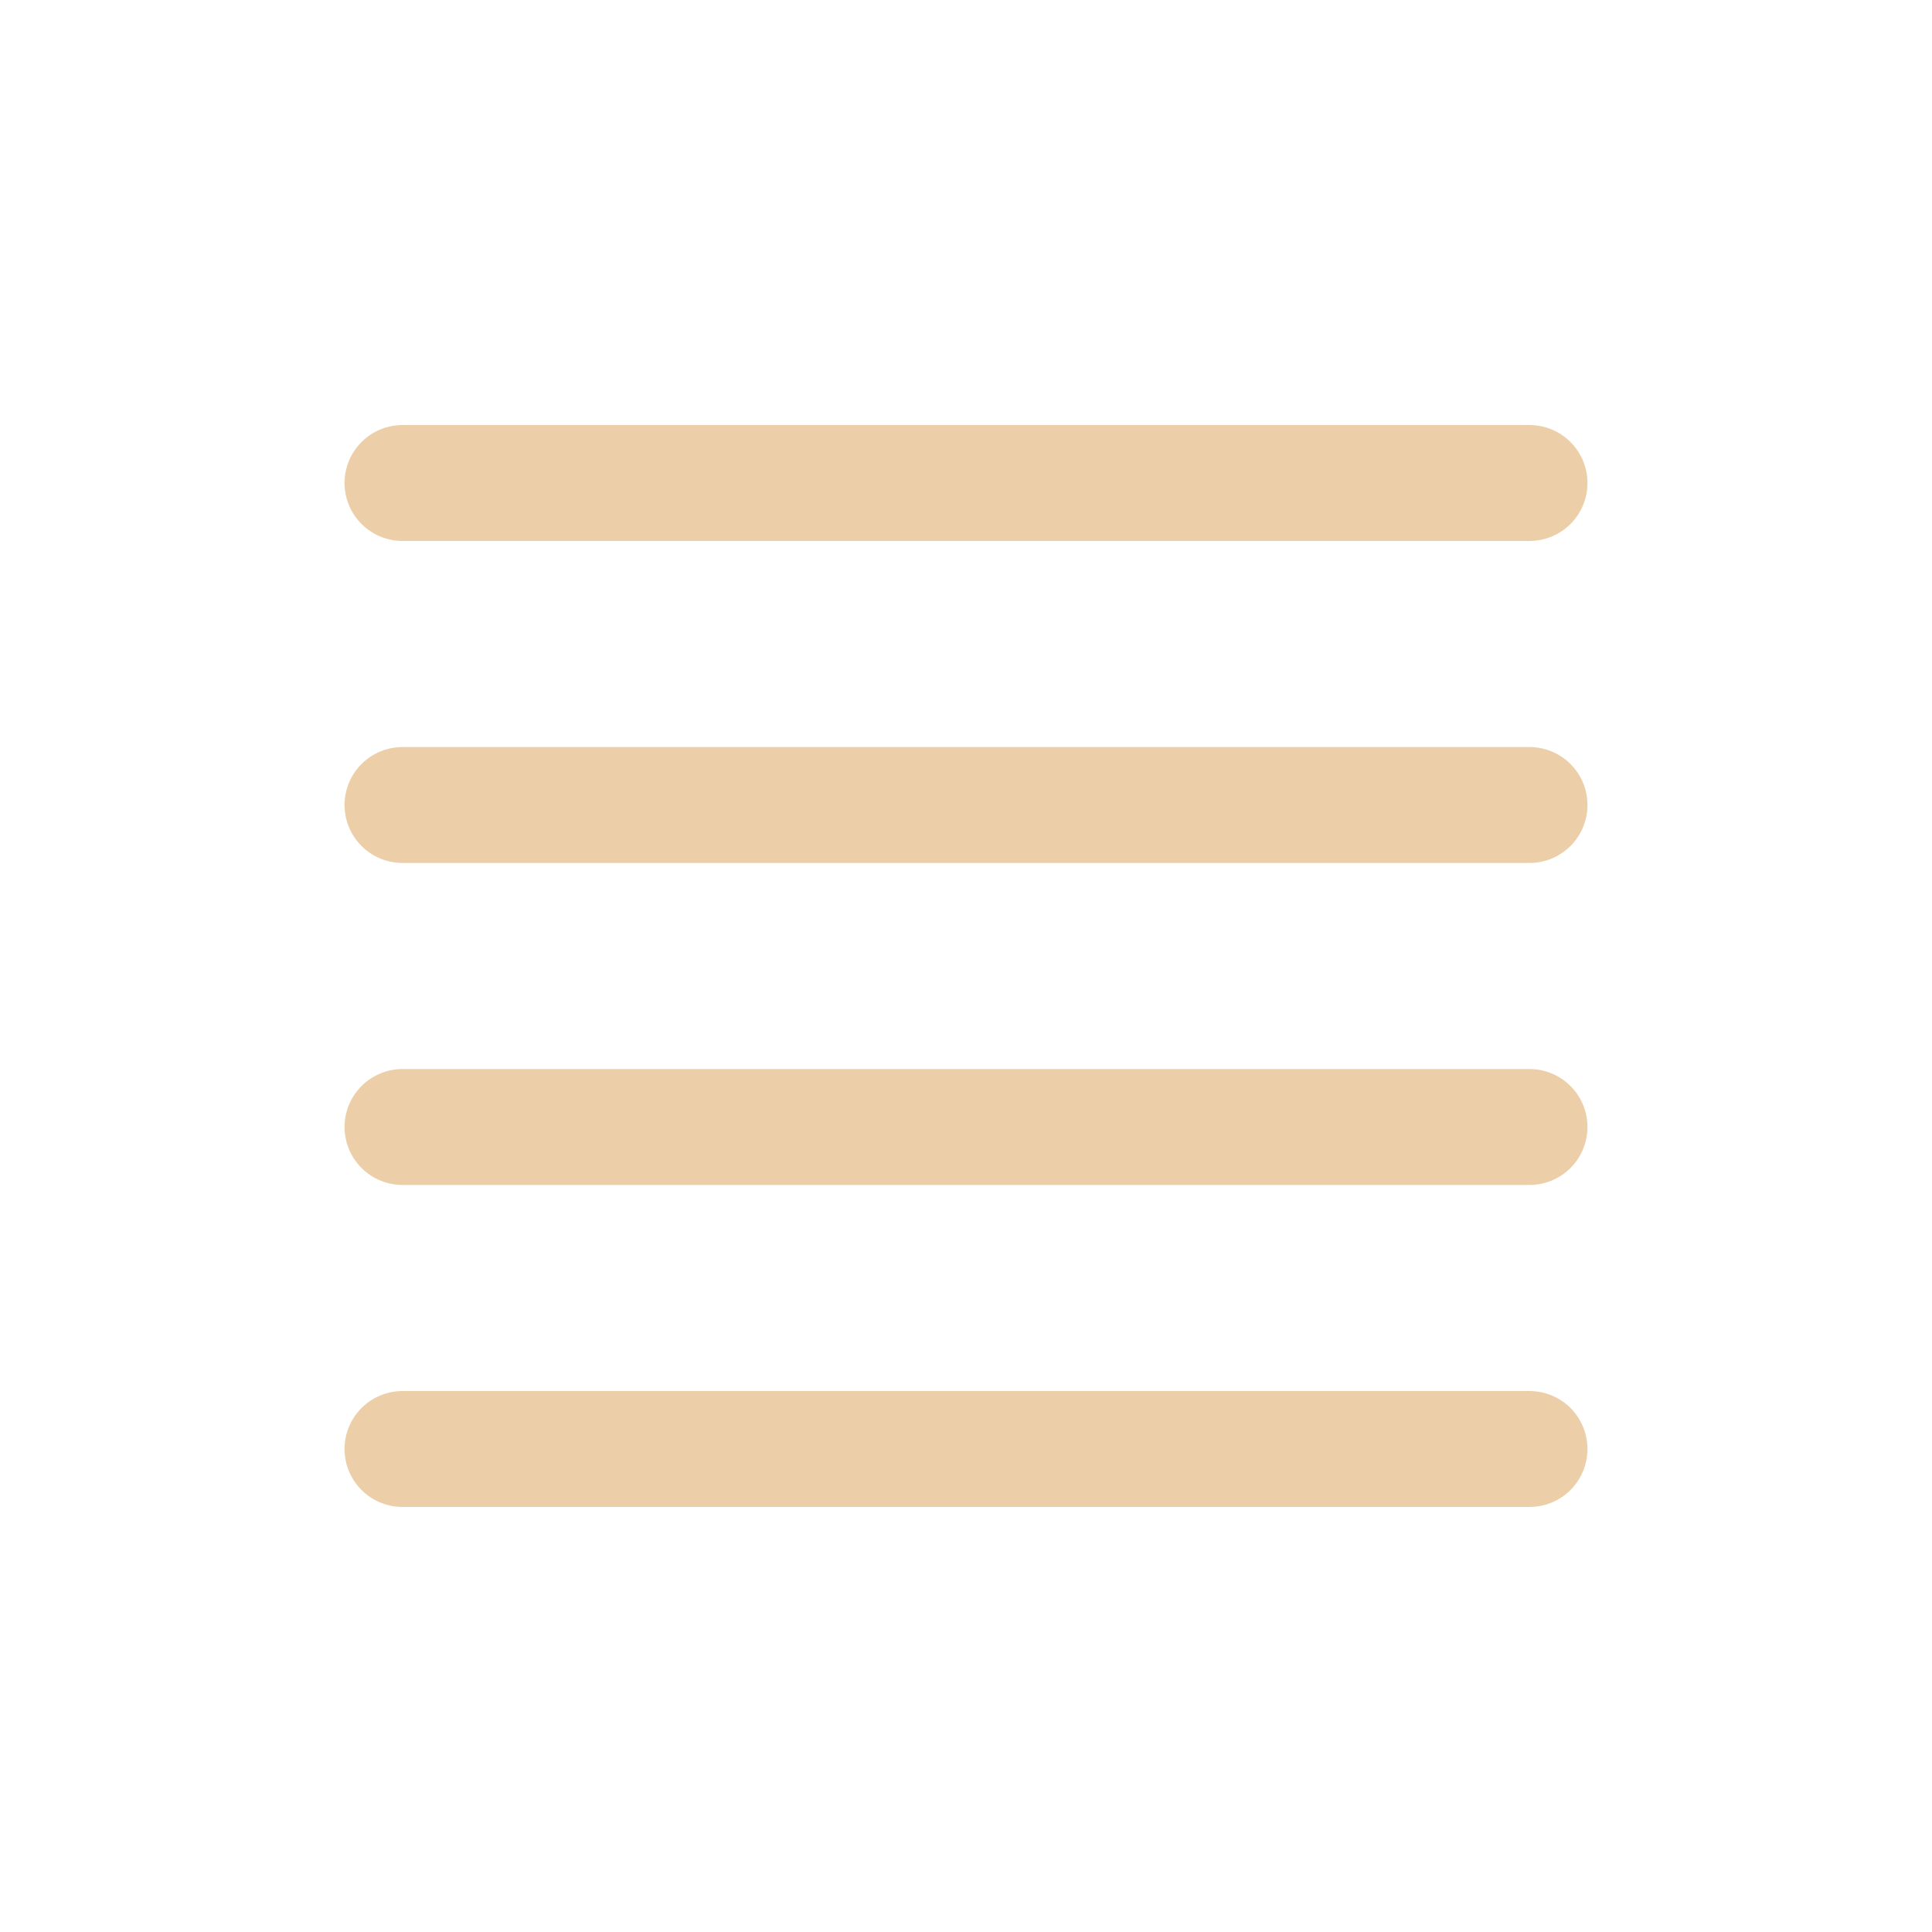
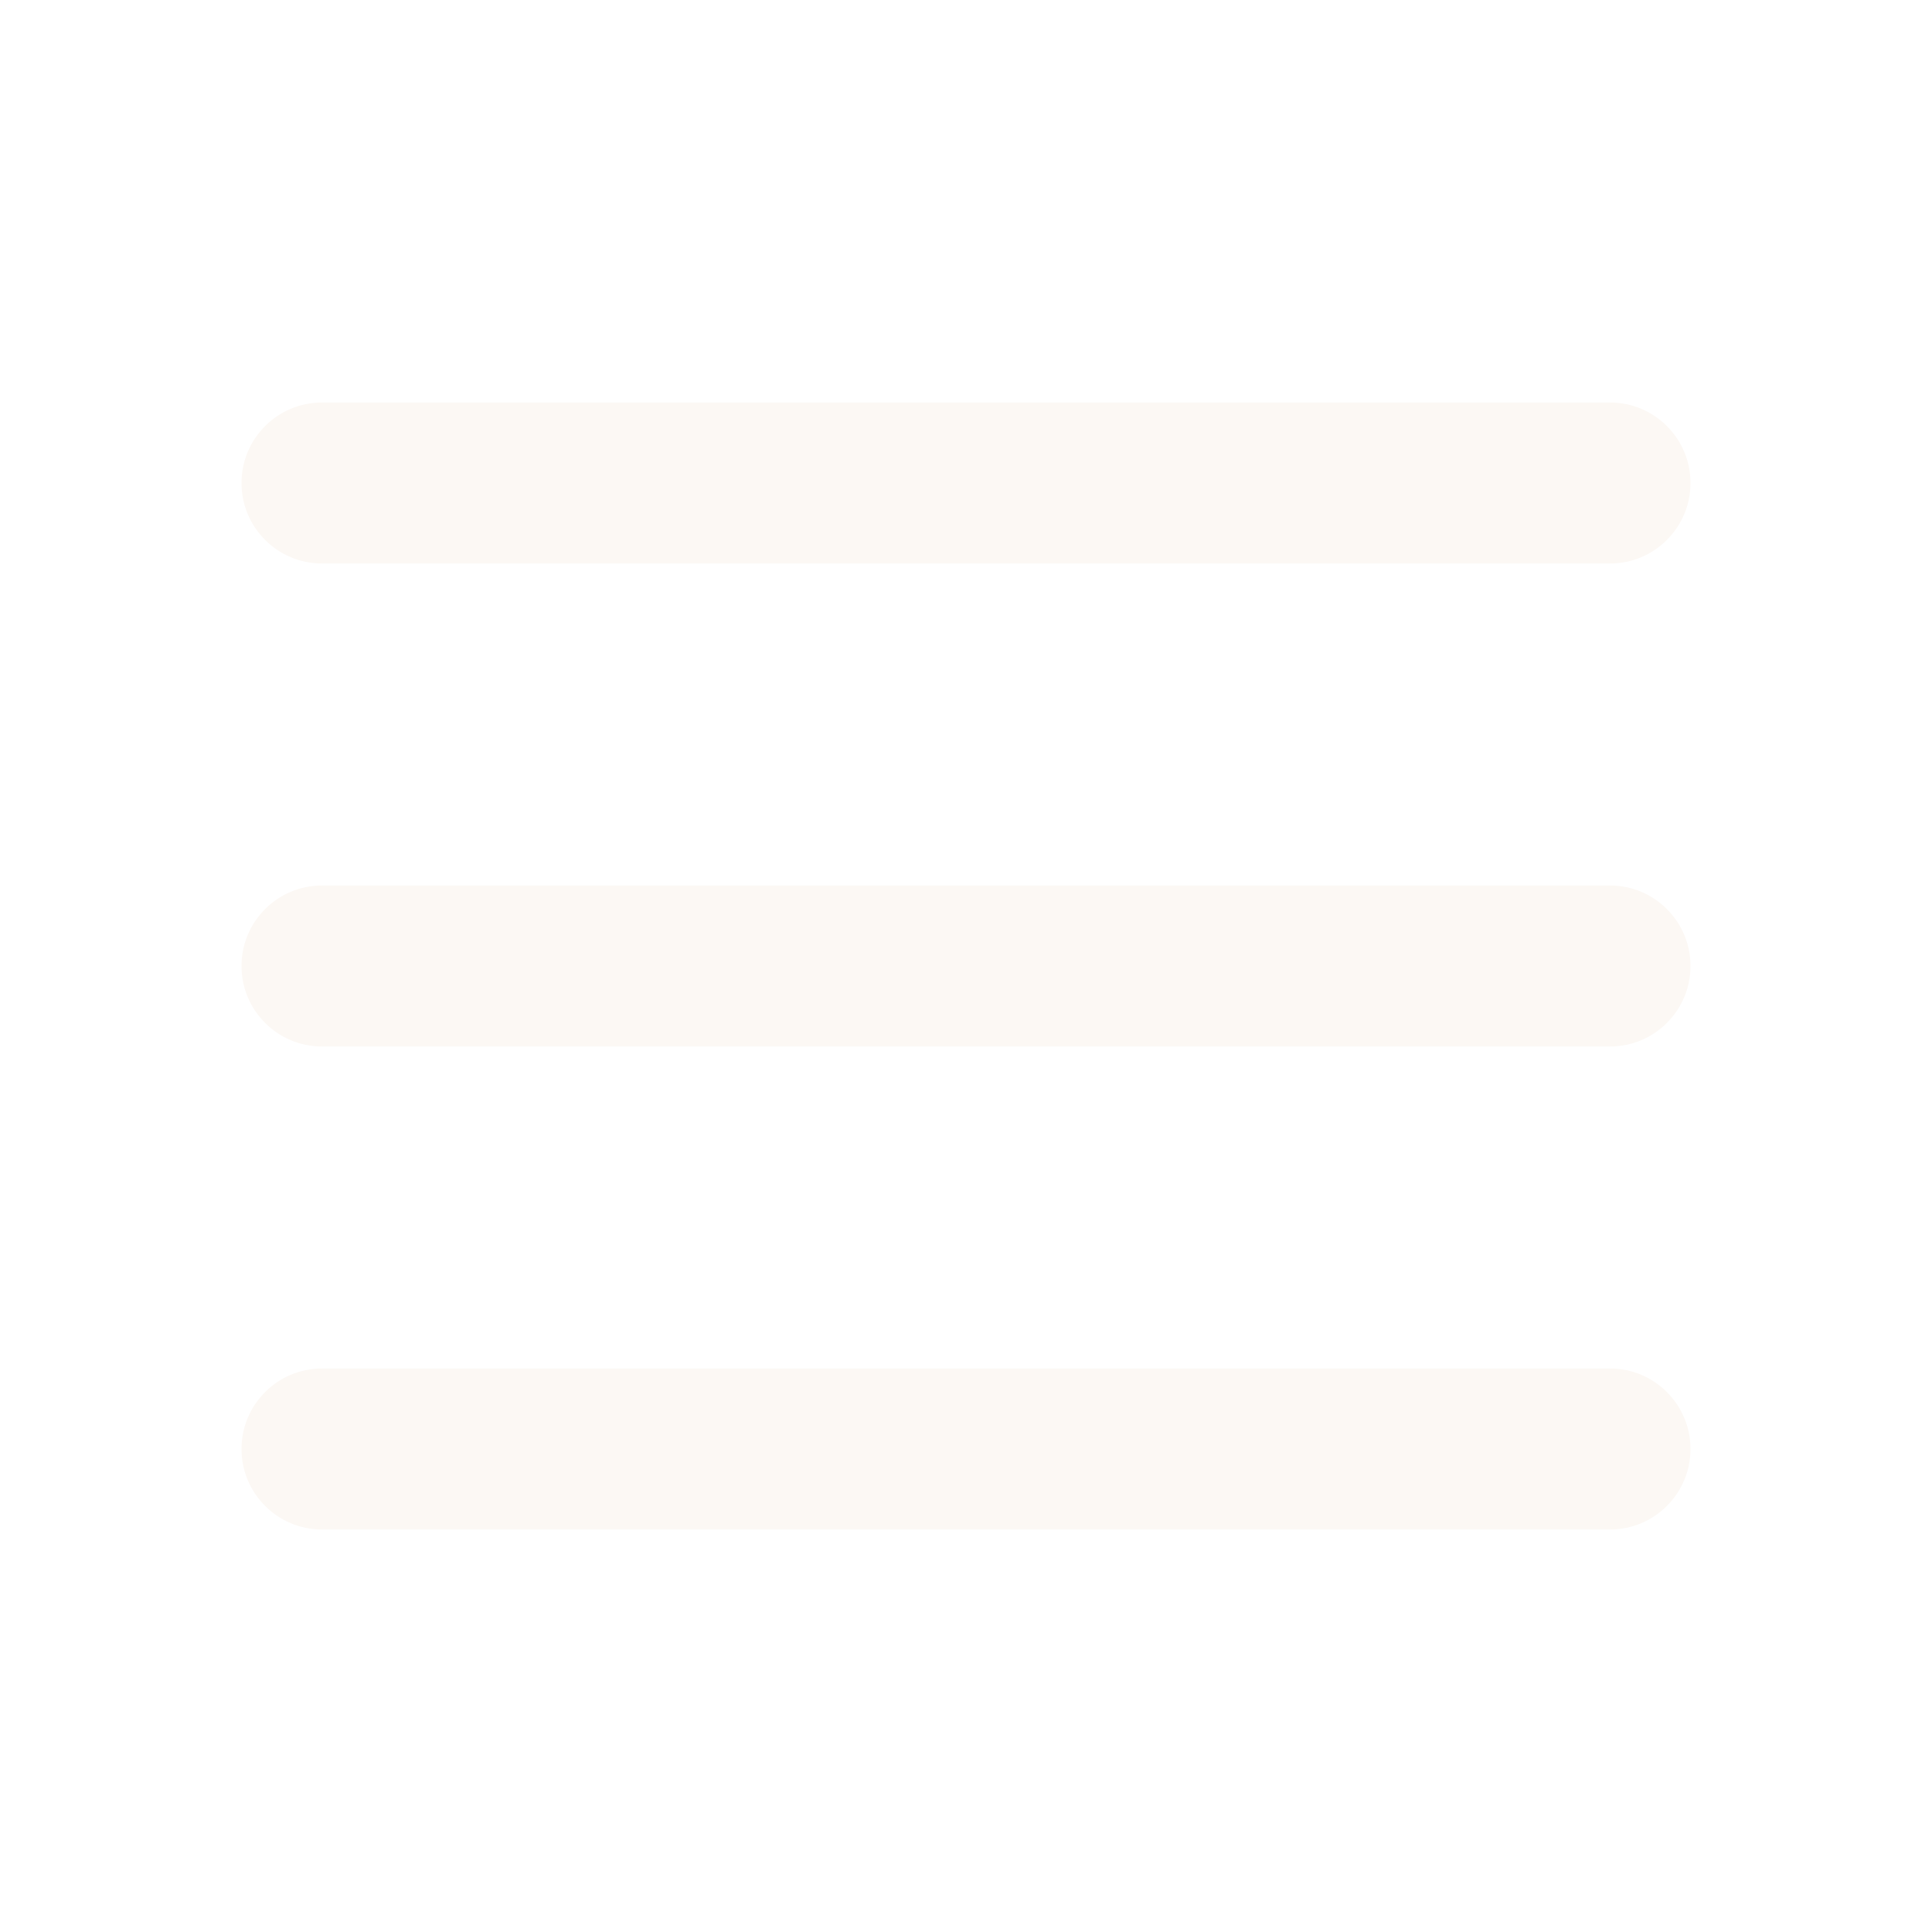
- <svg xmlns="http://www.w3.org/2000/svg" width="800px" height="800px" viewBox="0 0 24.00 24.00" fill="none">
+ <svg xmlns="http://www.w3.org/2000/svg" width="800px" height="800px" viewBox="0 0 24 24" fill="none">
  <g id="SVGRepo_bgCarrier" stroke-width="0" />
  <g id="SVGRepo_tracerCarrier" stroke-linecap="round" stroke-linejoin="round" />
  <g id="SVGRepo_iconCarrier">
-     <path d="M5 6H19M5 10H19M5 14H19M5 18H19" stroke="#eccfa8" stroke-width="1.44" stroke-linecap="round" stroke-linejoin="round" />
+     <path fill-rule="evenodd" clip-rule="evenodd" d="M4 5C3.448 5 3 5.448 3 6C3 6.552 3.448 7 4 7H20C20.552 7 21 6.552 21 6C21 5.448 20.552 5 20 5H4ZM3 12C3 11.448 3.448 11 4 11H20C20.552 11 21 11.448 21 12C21 12.552 20.552 13 20 13H4C3.448 13 3 12.552 3 12ZM3 18C3 17.448 3.448 17 4 17H20C20.552 17 21 17.448 21 18C21 18.552 20.552 19 20 19H4C3.448 19 3 18.552 3 18Z" fill="#fcf8f4" />
  </g>
</svg>
